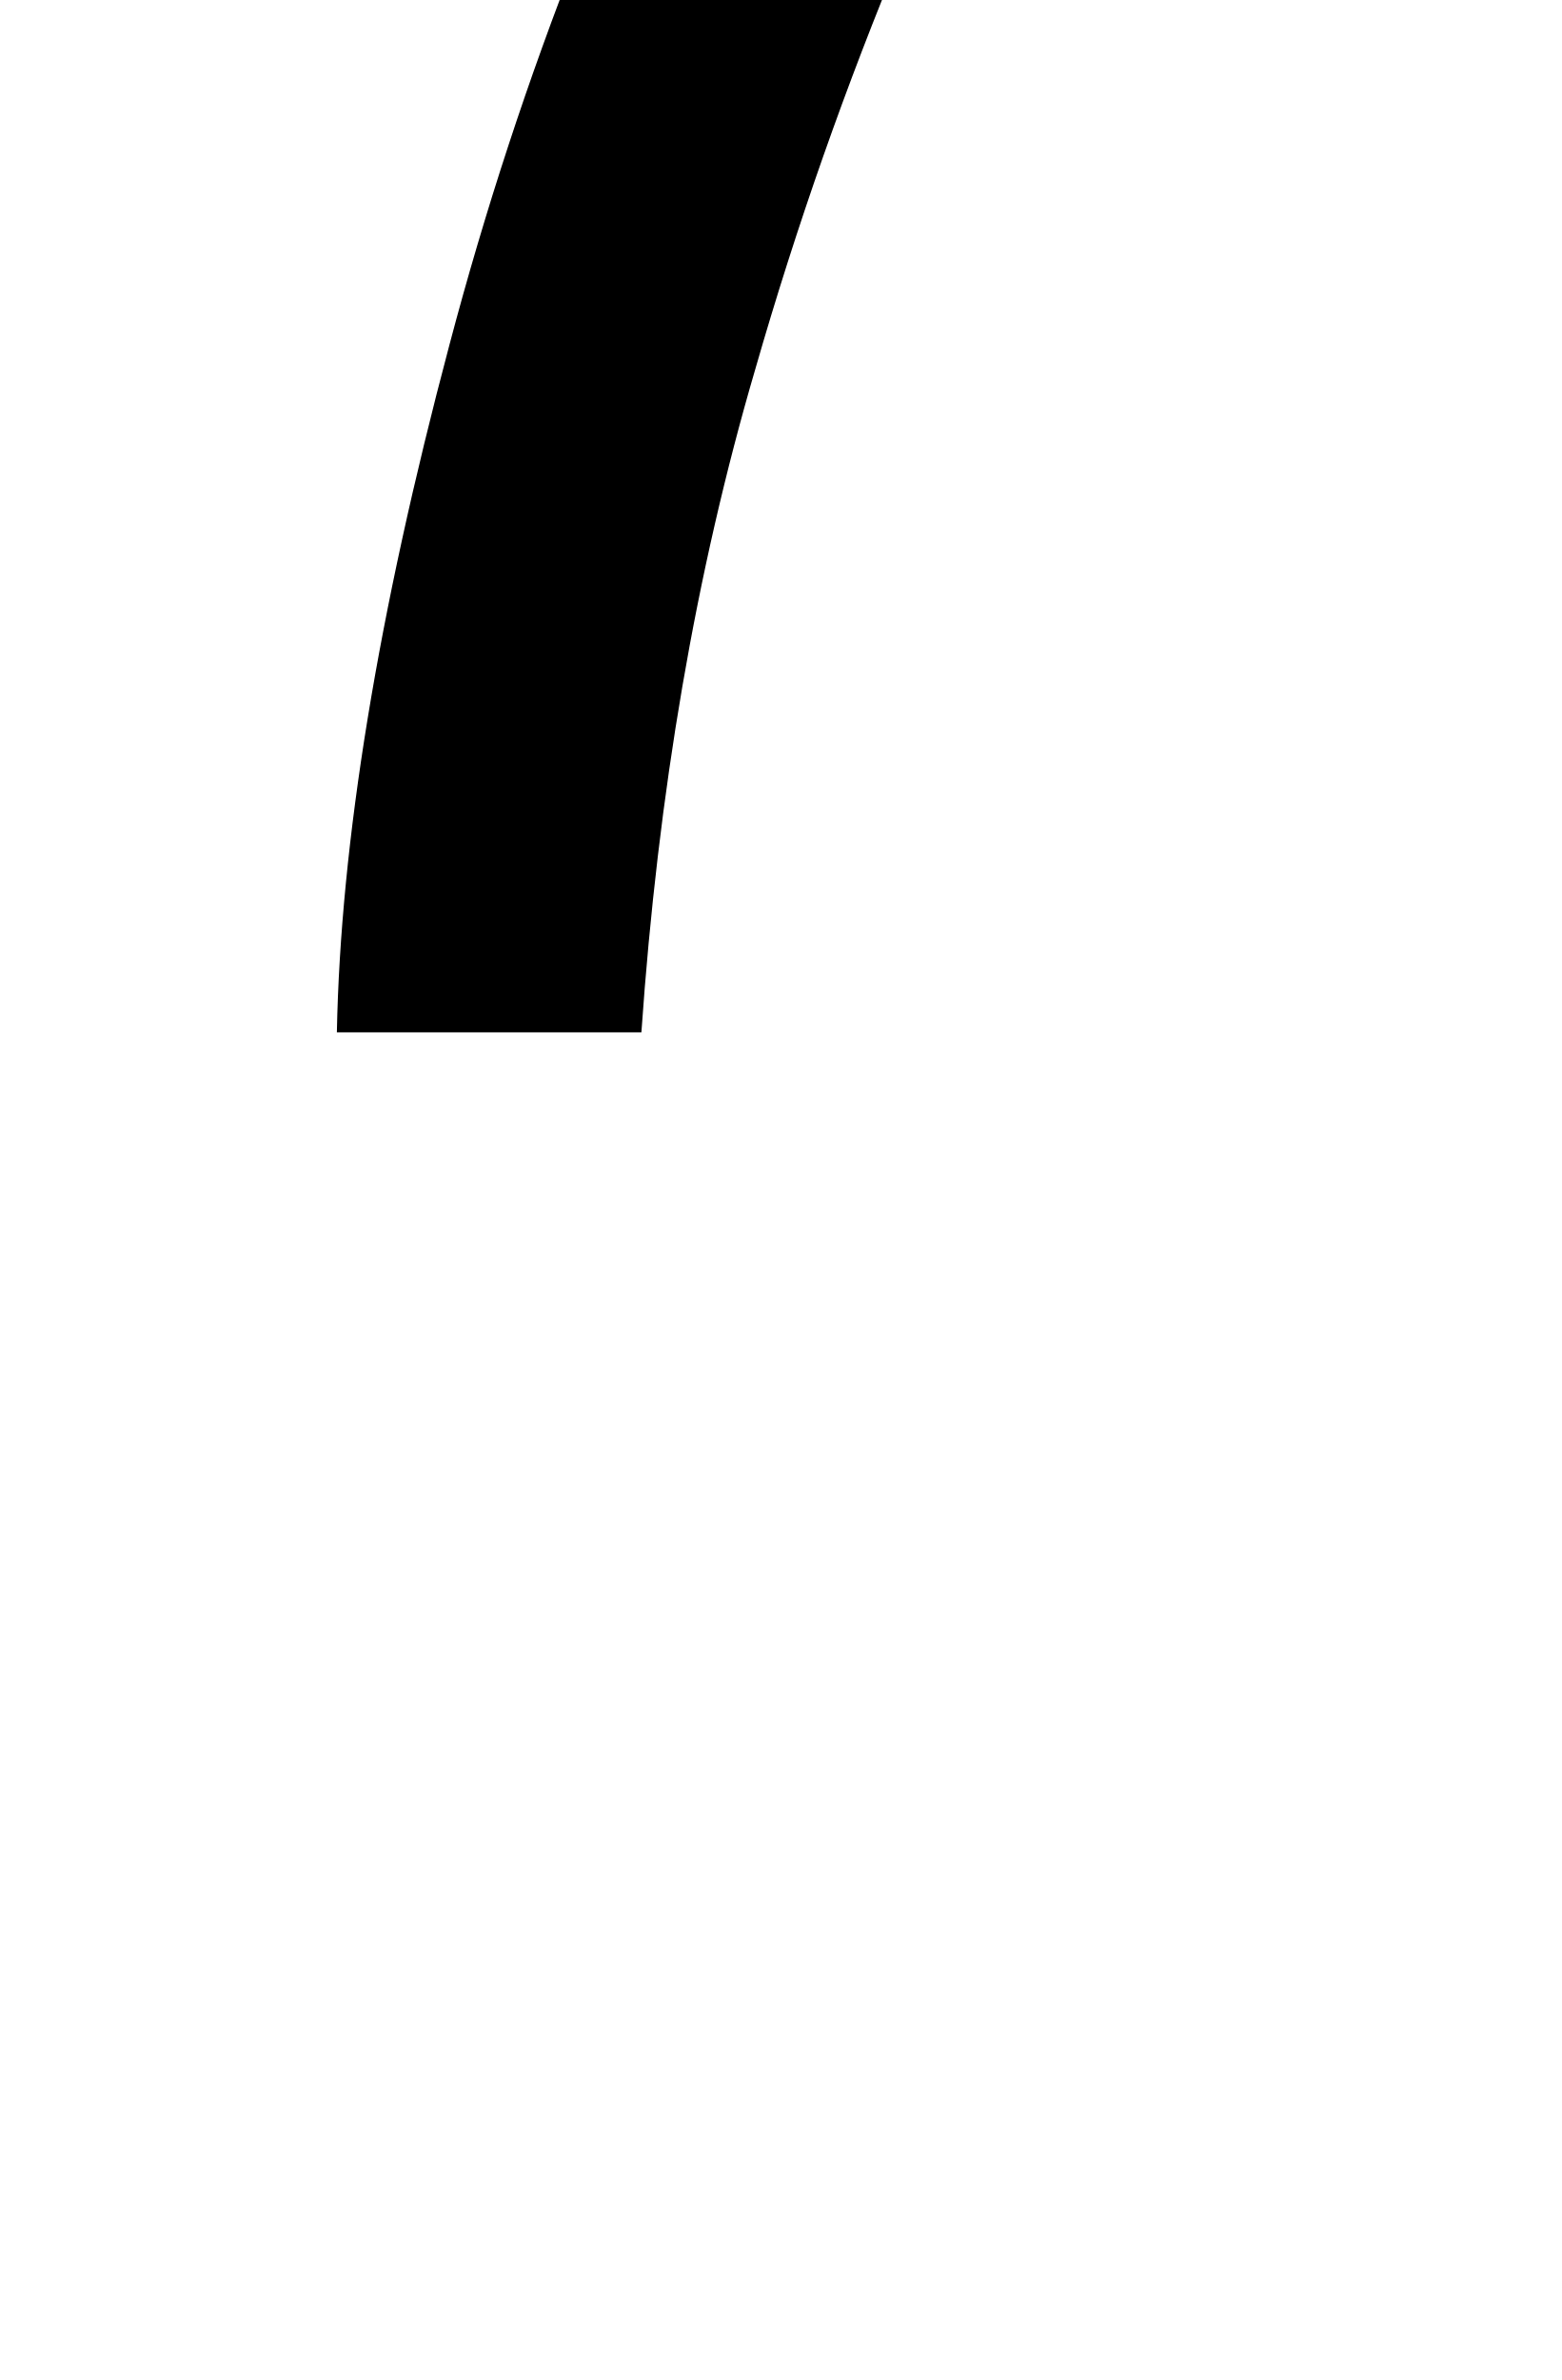
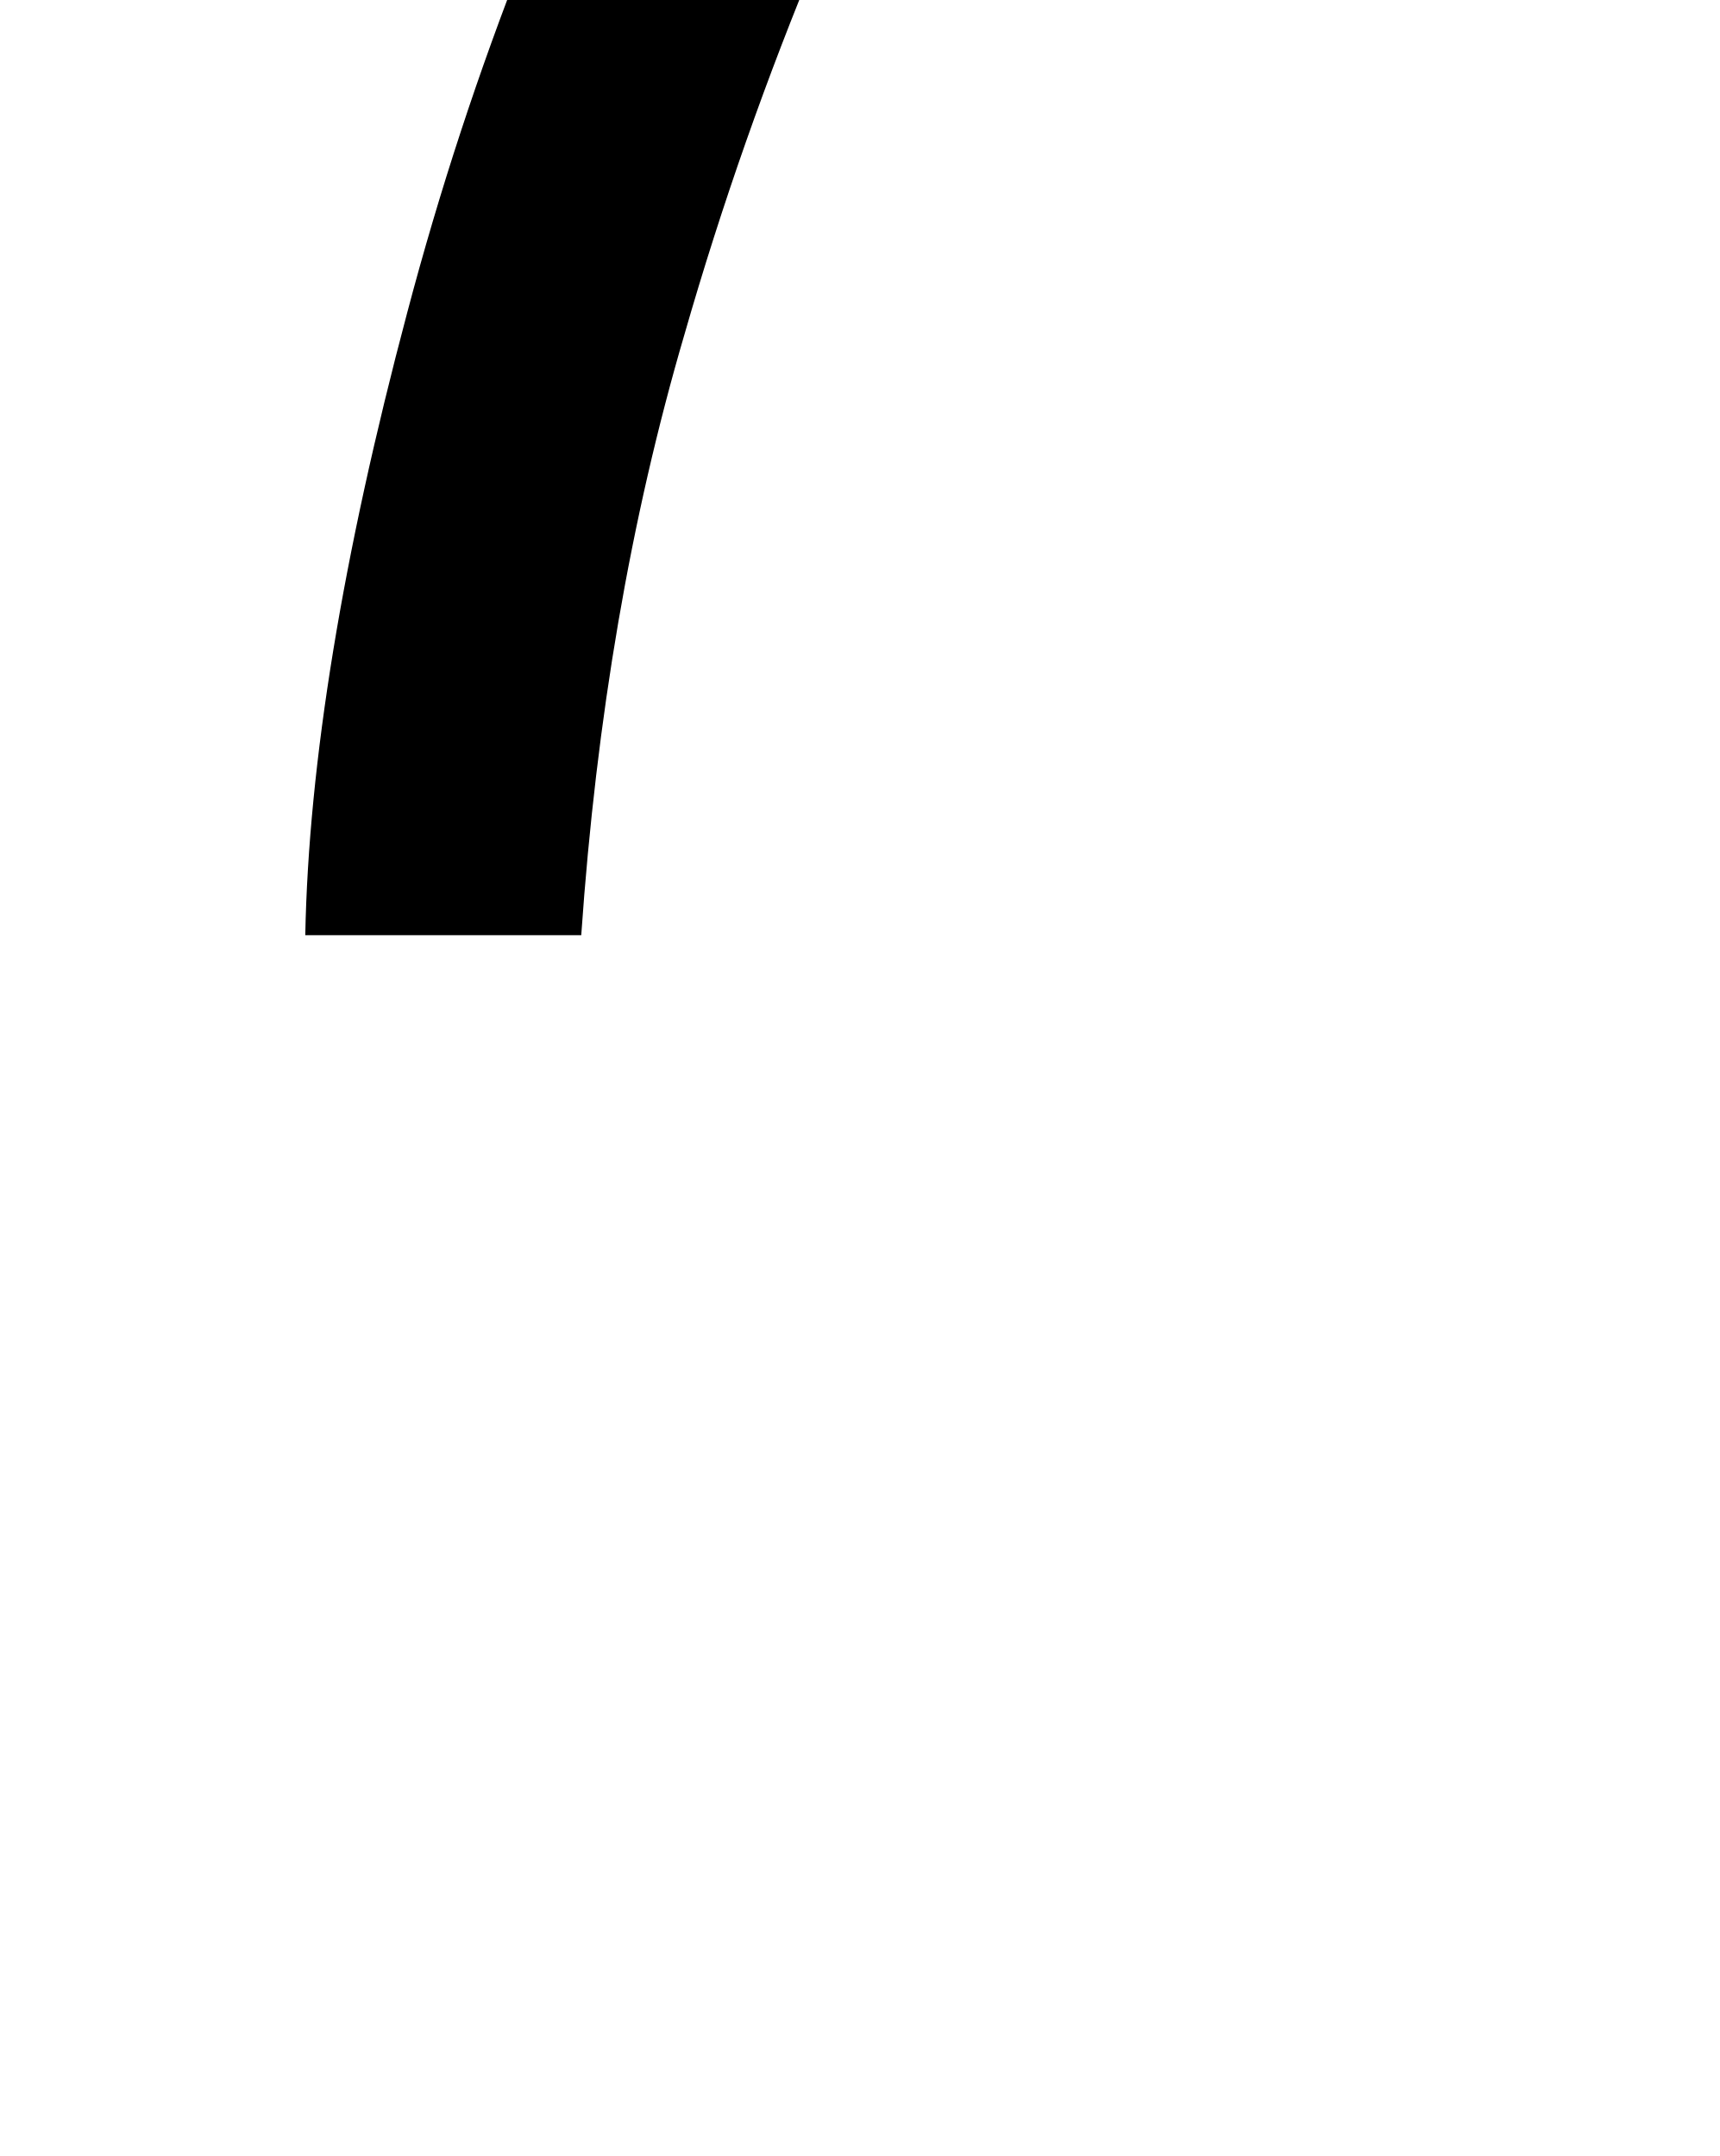
- <svg xmlns="http://www.w3.org/2000/svg" viewBox="0 29.94 23.17 35.32" data-asc="0.9052734375">
+ <svg xmlns="http://www.w3.org/2000/svg" viewBox="0 29.94 28.17 35.32" data-asc="0.9052734375">
  <g fill="#000000">
    <g fill="#000000" transform="translate(0, 0)">
      <path d="M0 14.16L0 9.94L23.17 9.94L23.17 13.35Q19.75 16.99 16.39 23.02Q13.04 29.05 11.21 35.42Q9.89 39.92 9.52 45.26L5.00 45.26Q5.08 41.04 6.67 35.06Q8.25 29.08 11.22 23.52Q14.18 17.97 17.53 14.16L0 14.16Z" />
    </g>
  </g>
</svg>
